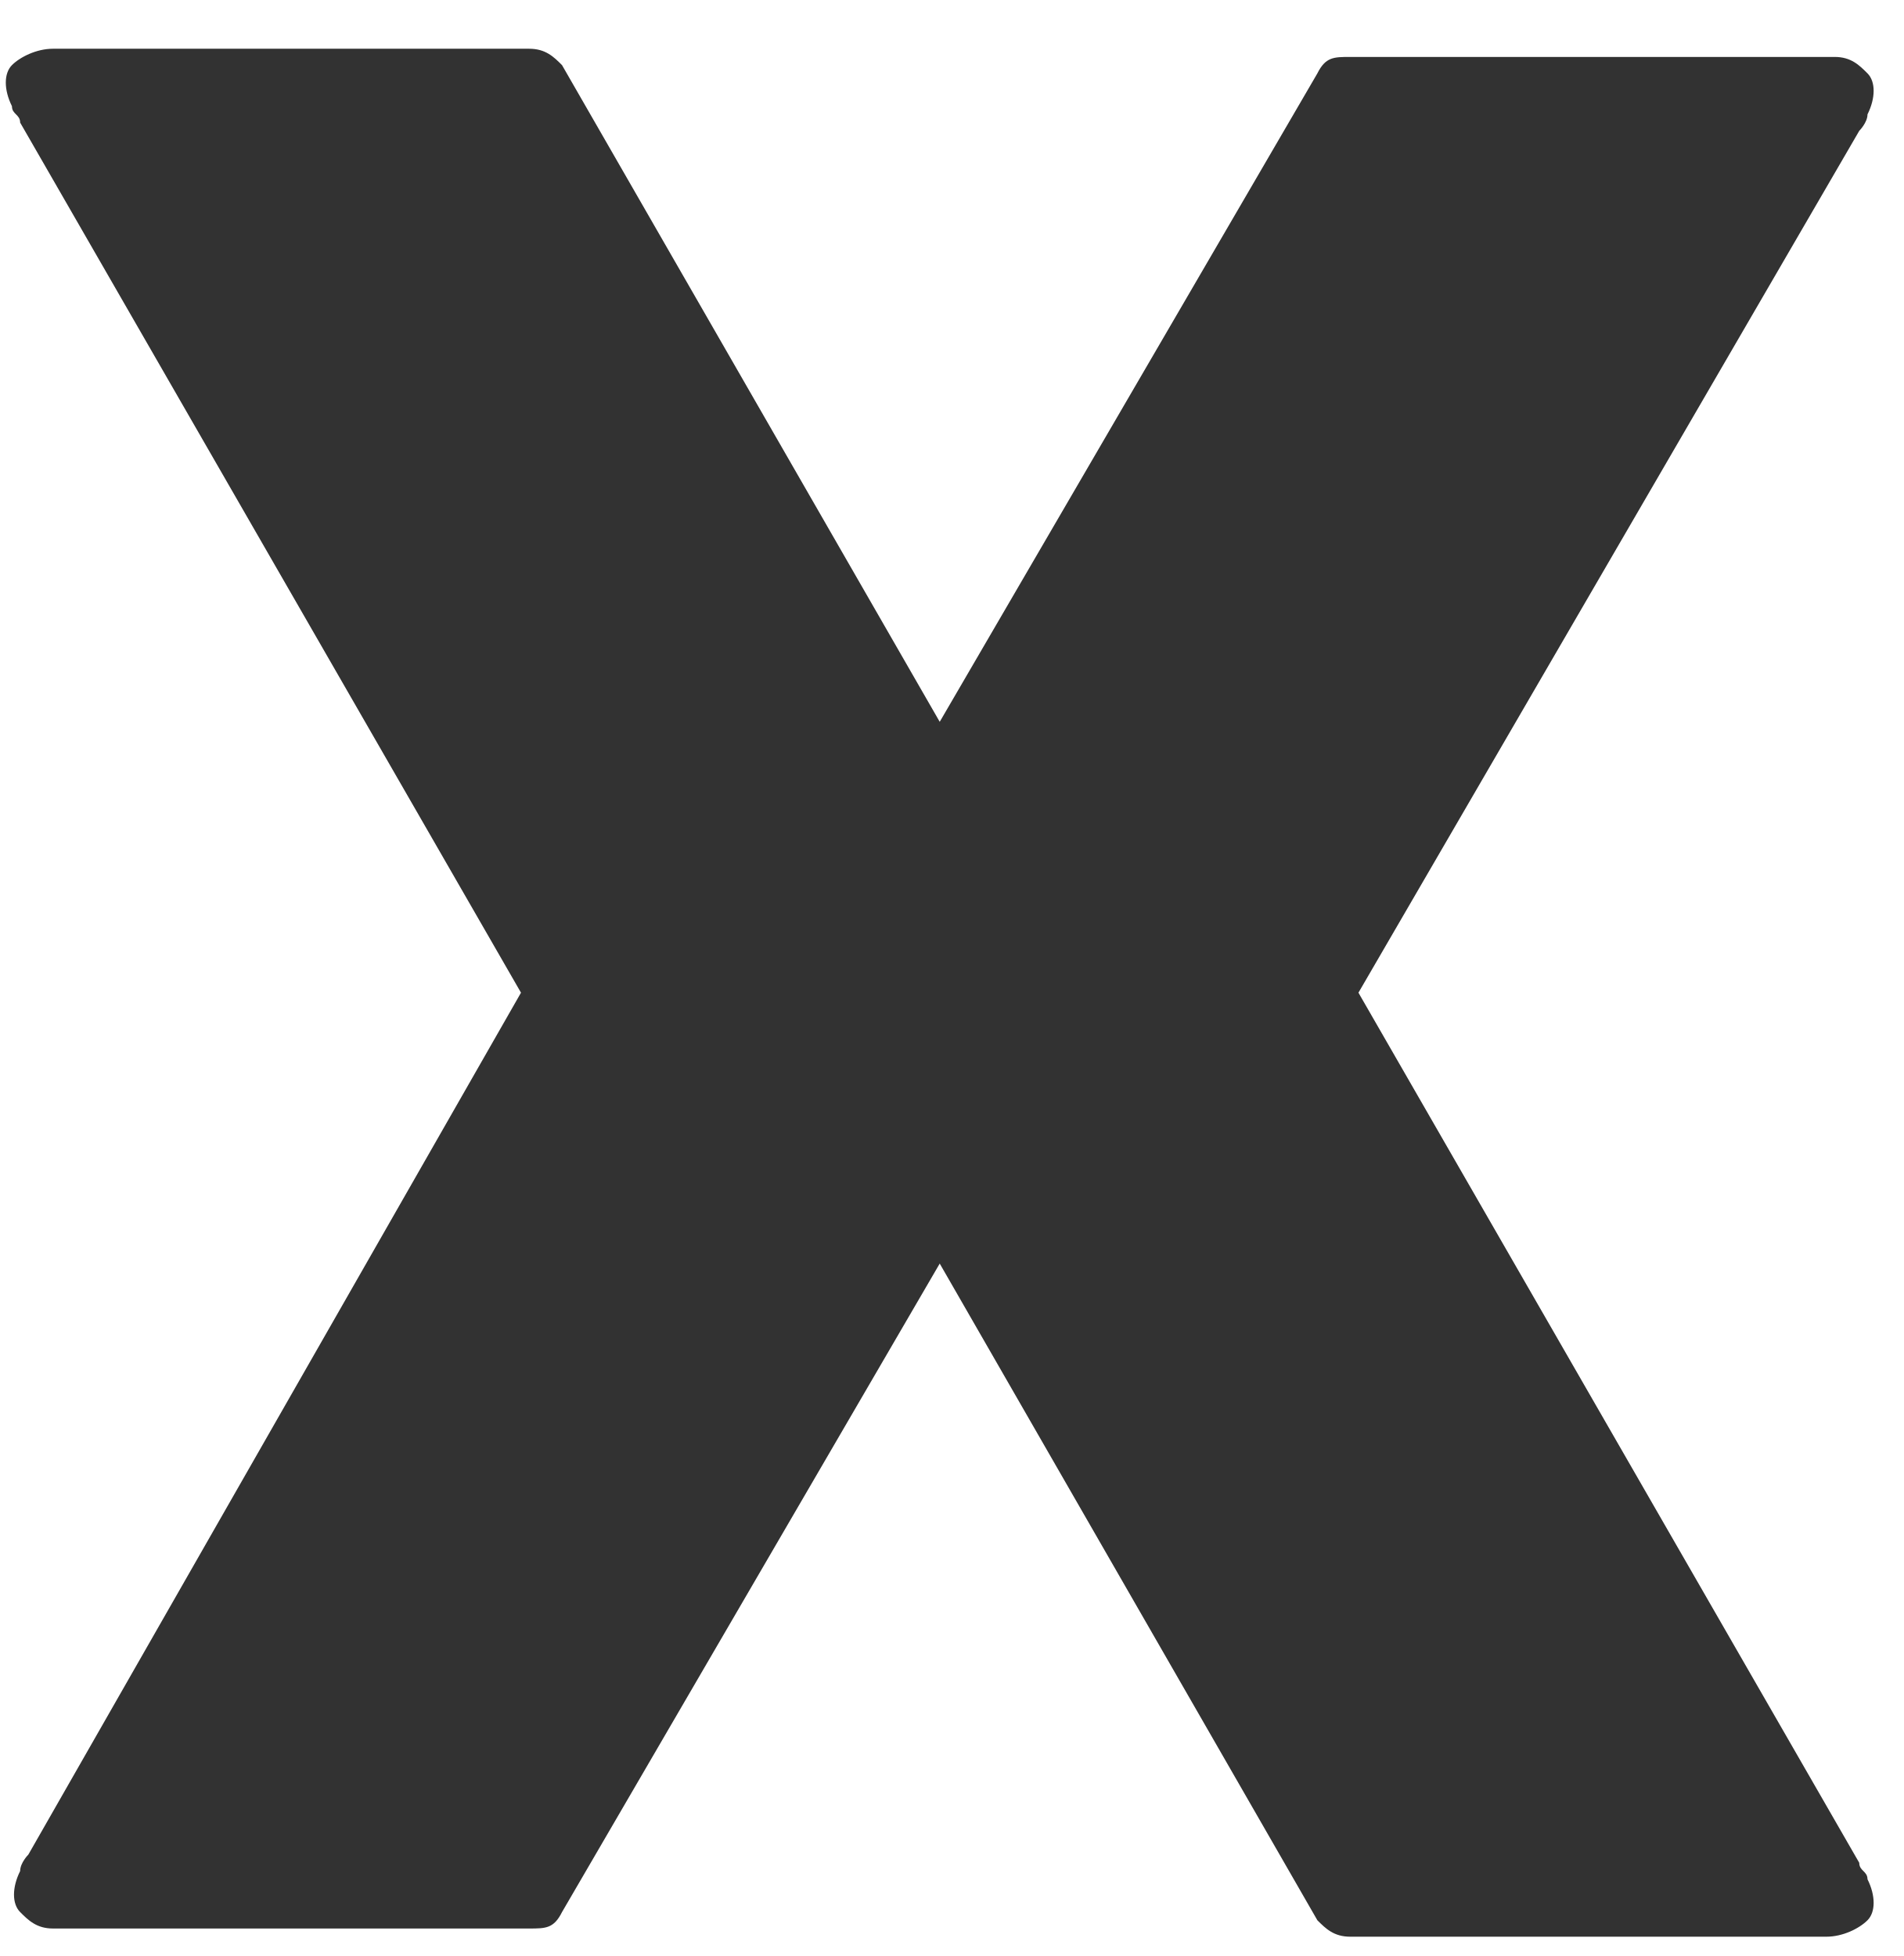
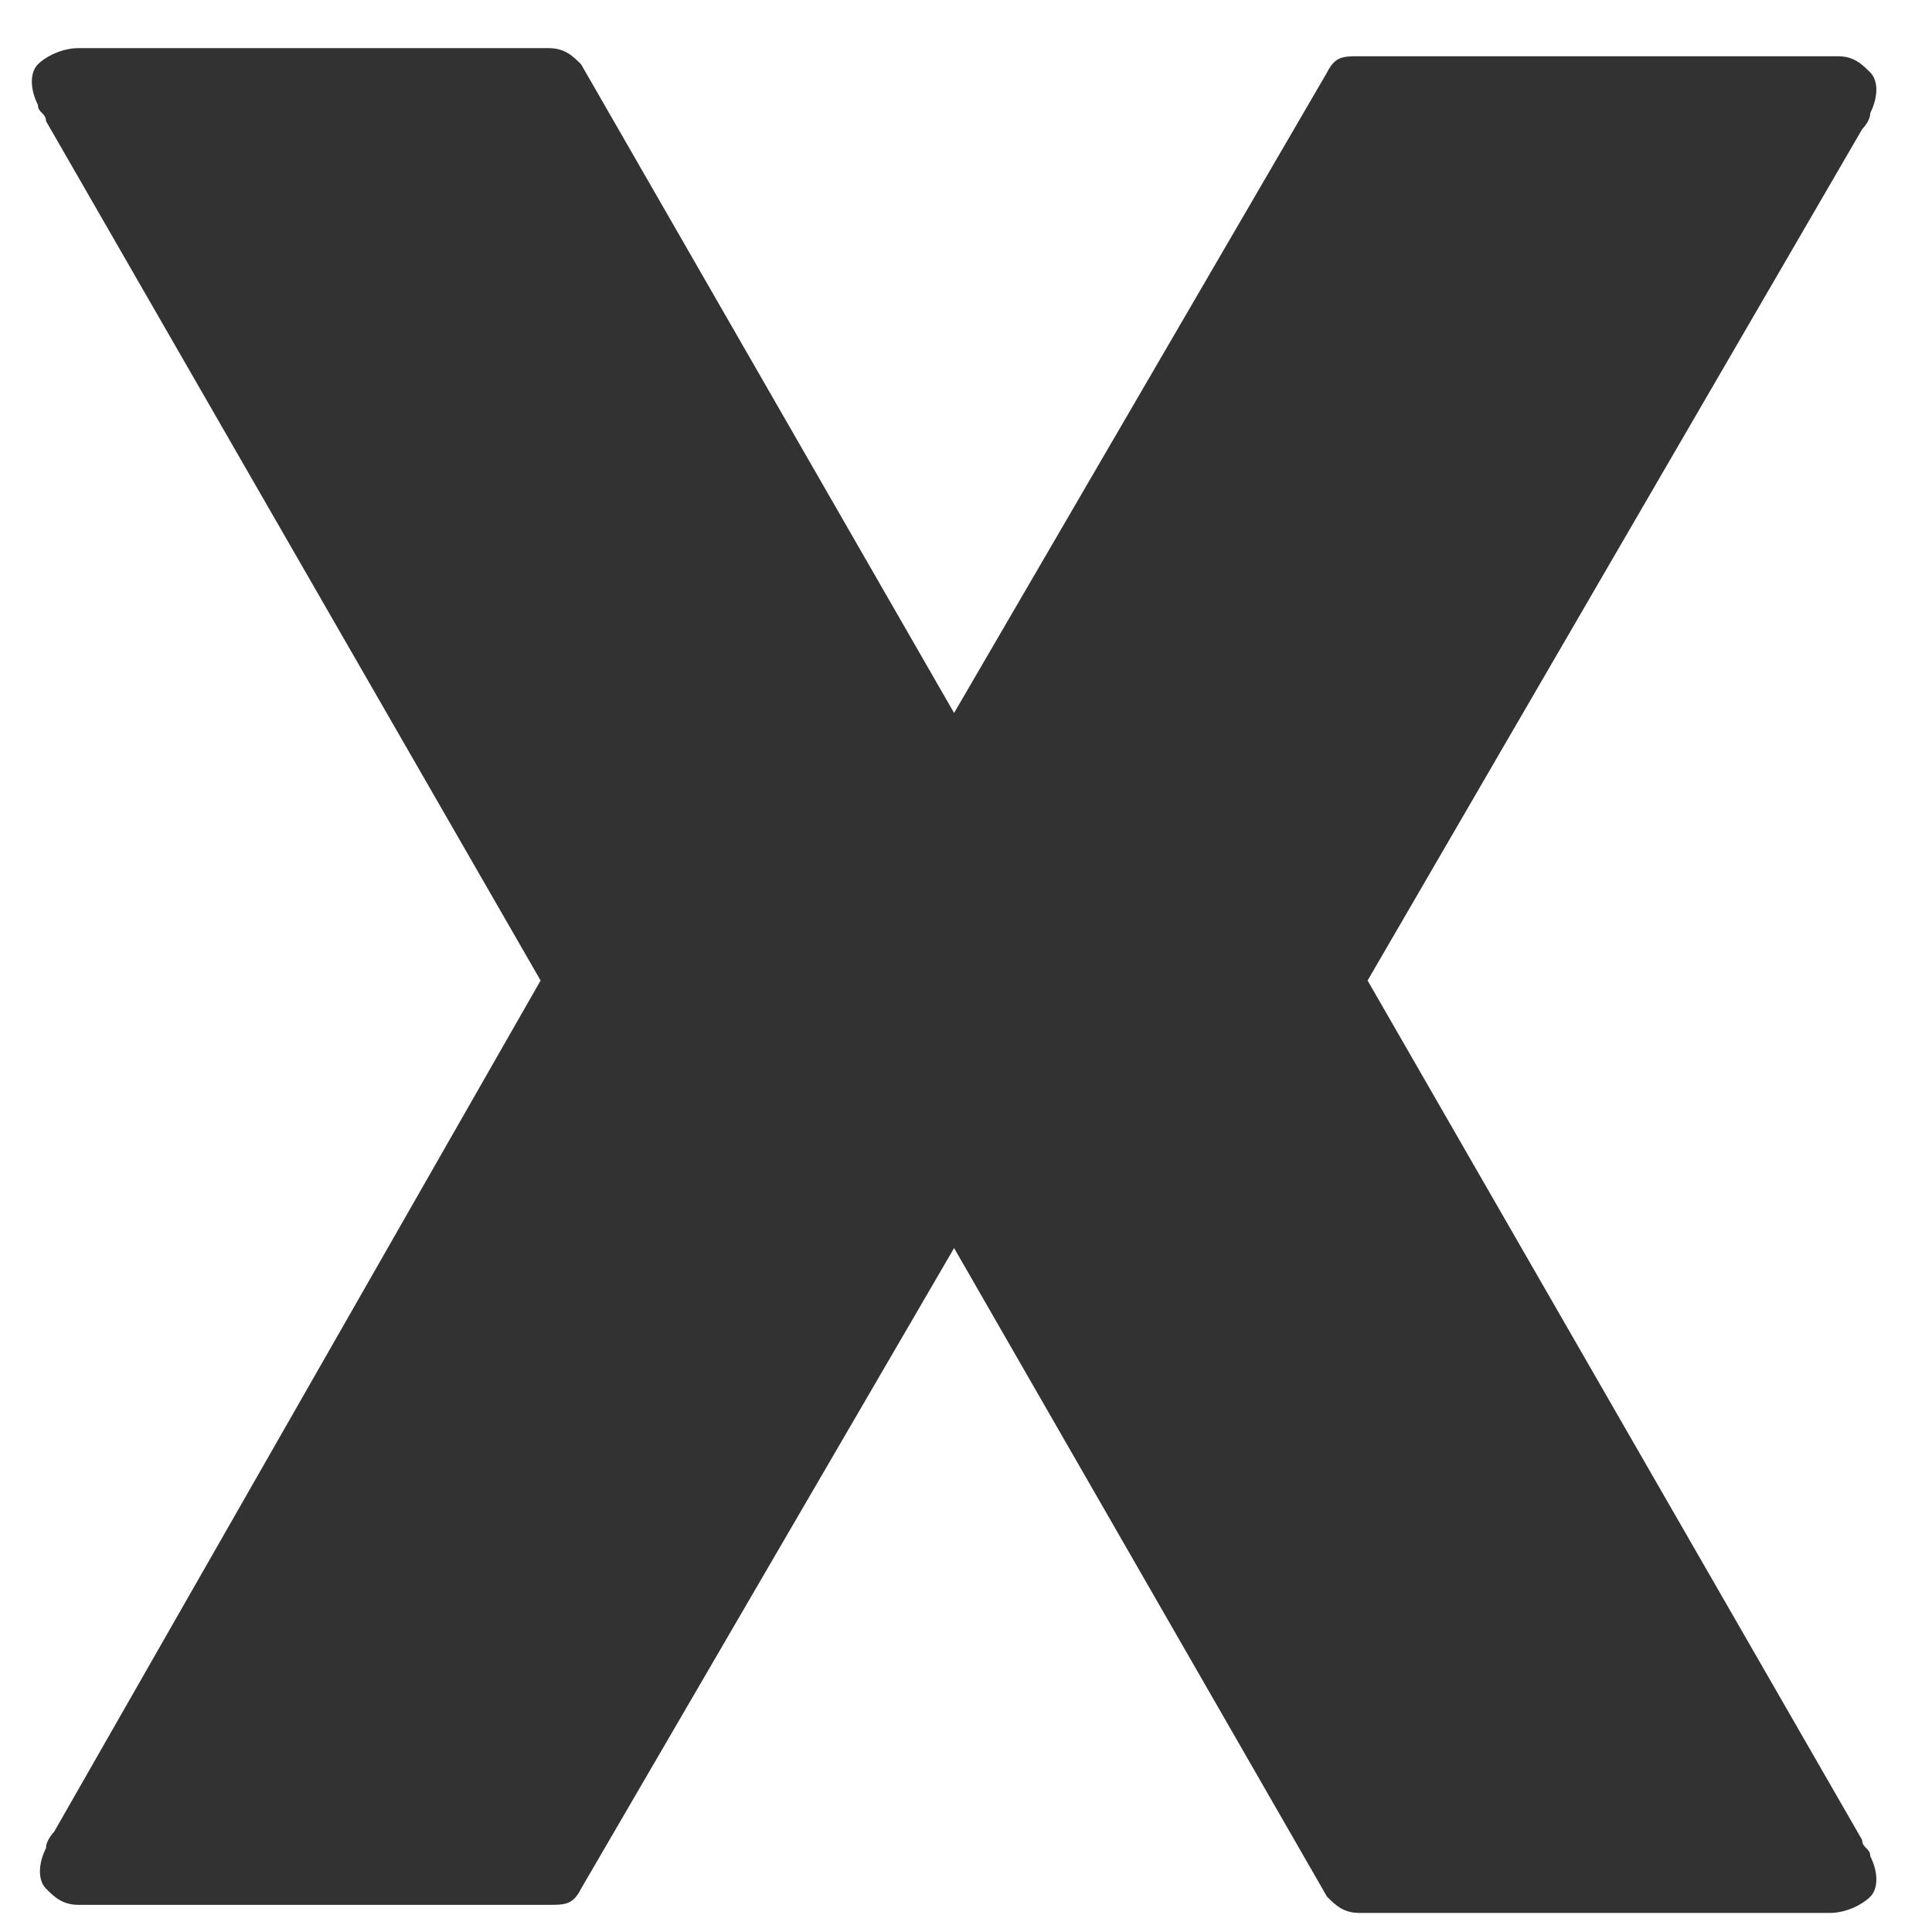
- <svg xmlns="http://www.w3.org/2000/svg" width="36" height="37" viewBox="0 0 36 37" fill="none">
+ <svg xmlns="http://www.w3.org/2000/svg" width="18" height="18" viewBox="0 0 36 37" fill="none">
  <path d="M34.541 36.635H25.535C25.225 36.635 25.07 36.48 24.914 36.324L17.772 23.902L10.629 36.169C10.474 36.48 10.319 36.48 10.008 36.48H1.002C0.692 36.48 0.536 36.324 0.381 36.169C0.226 36.014 0.226 35.703 0.381 35.393C0.381 35.237 0.536 35.082 0.536 35.082L9.853 18.778L0.381 2.319C0.381 2.164 0.226 2.164 0.226 2.009C0.071 1.698 0.071 1.388 0.226 1.232C0.381 1.077 0.692 0.922 1.002 0.922H10.008C10.319 0.922 10.474 1.077 10.629 1.232L17.772 13.654L24.914 1.388C25.07 1.077 25.225 1.077 25.535 1.077H34.697C35.007 1.077 35.162 1.232 35.318 1.388C35.473 1.543 35.473 1.854 35.318 2.164C35.318 2.319 35.162 2.475 35.162 2.475L25.691 18.778L35.162 35.237C35.162 35.393 35.318 35.393 35.318 35.548C35.473 35.858 35.473 36.169 35.318 36.324C35.162 36.48 34.852 36.635 34.541 36.635Z" fill="#323232" />
</svg>
